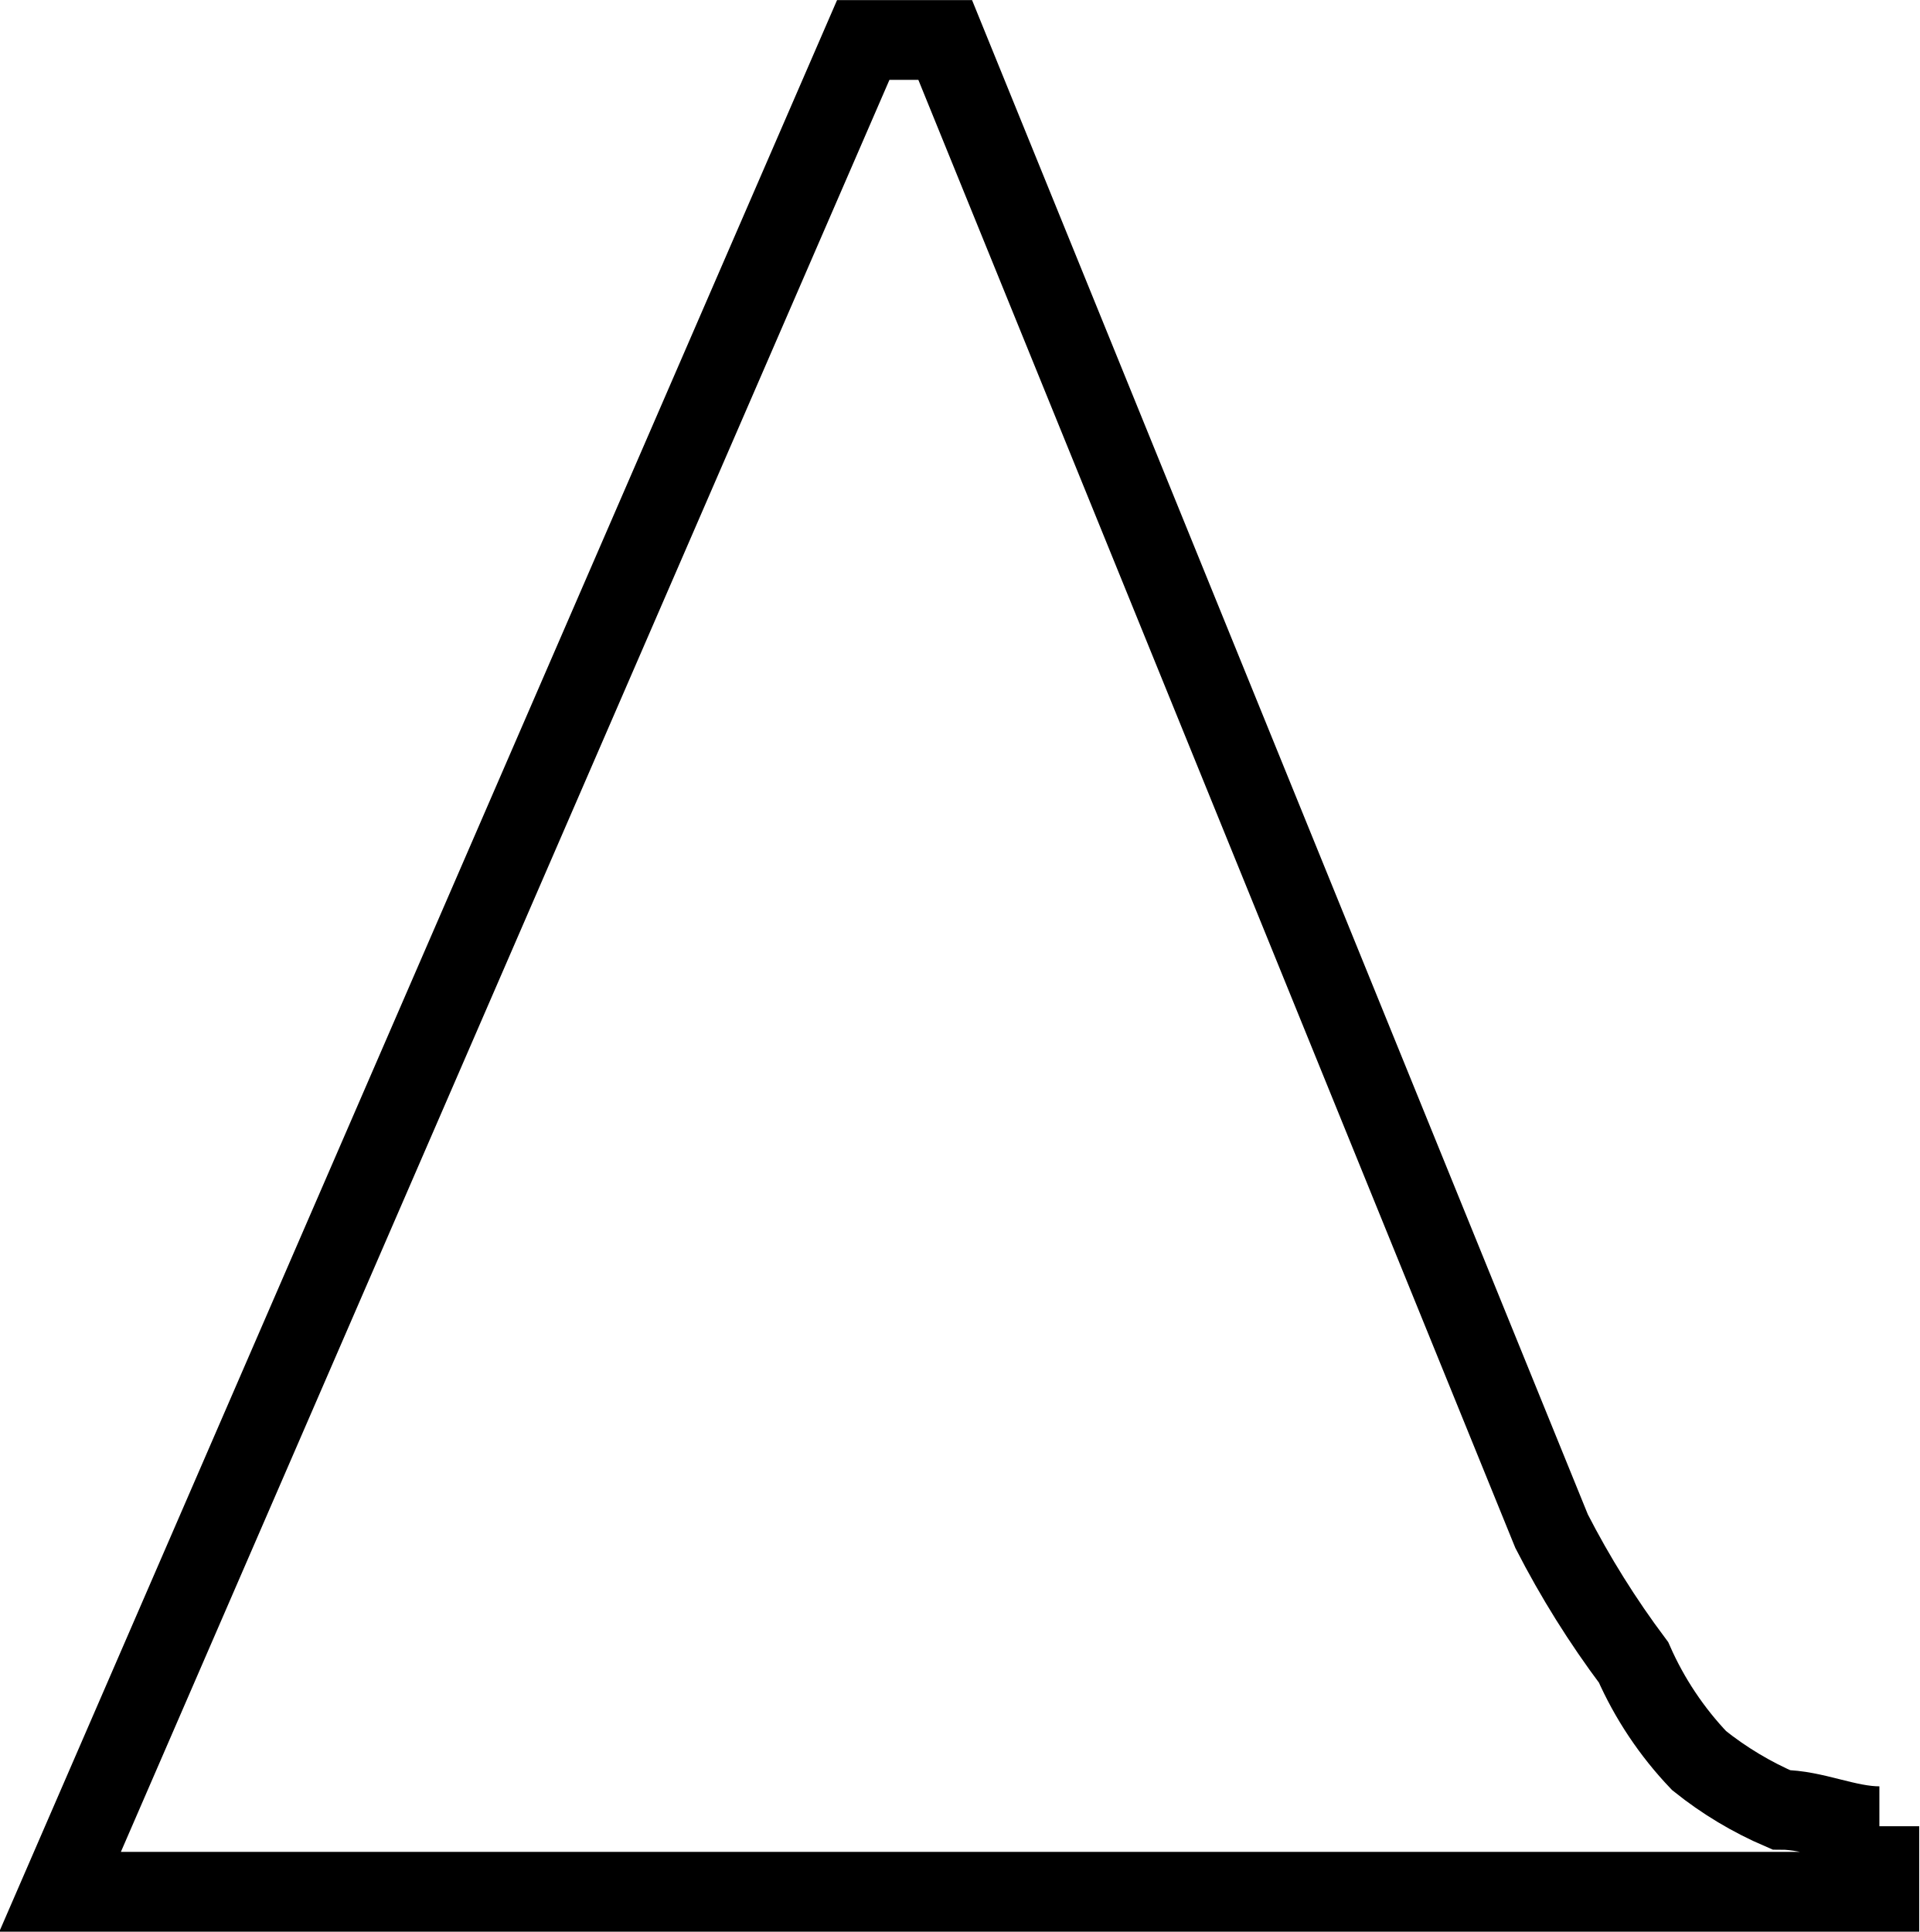
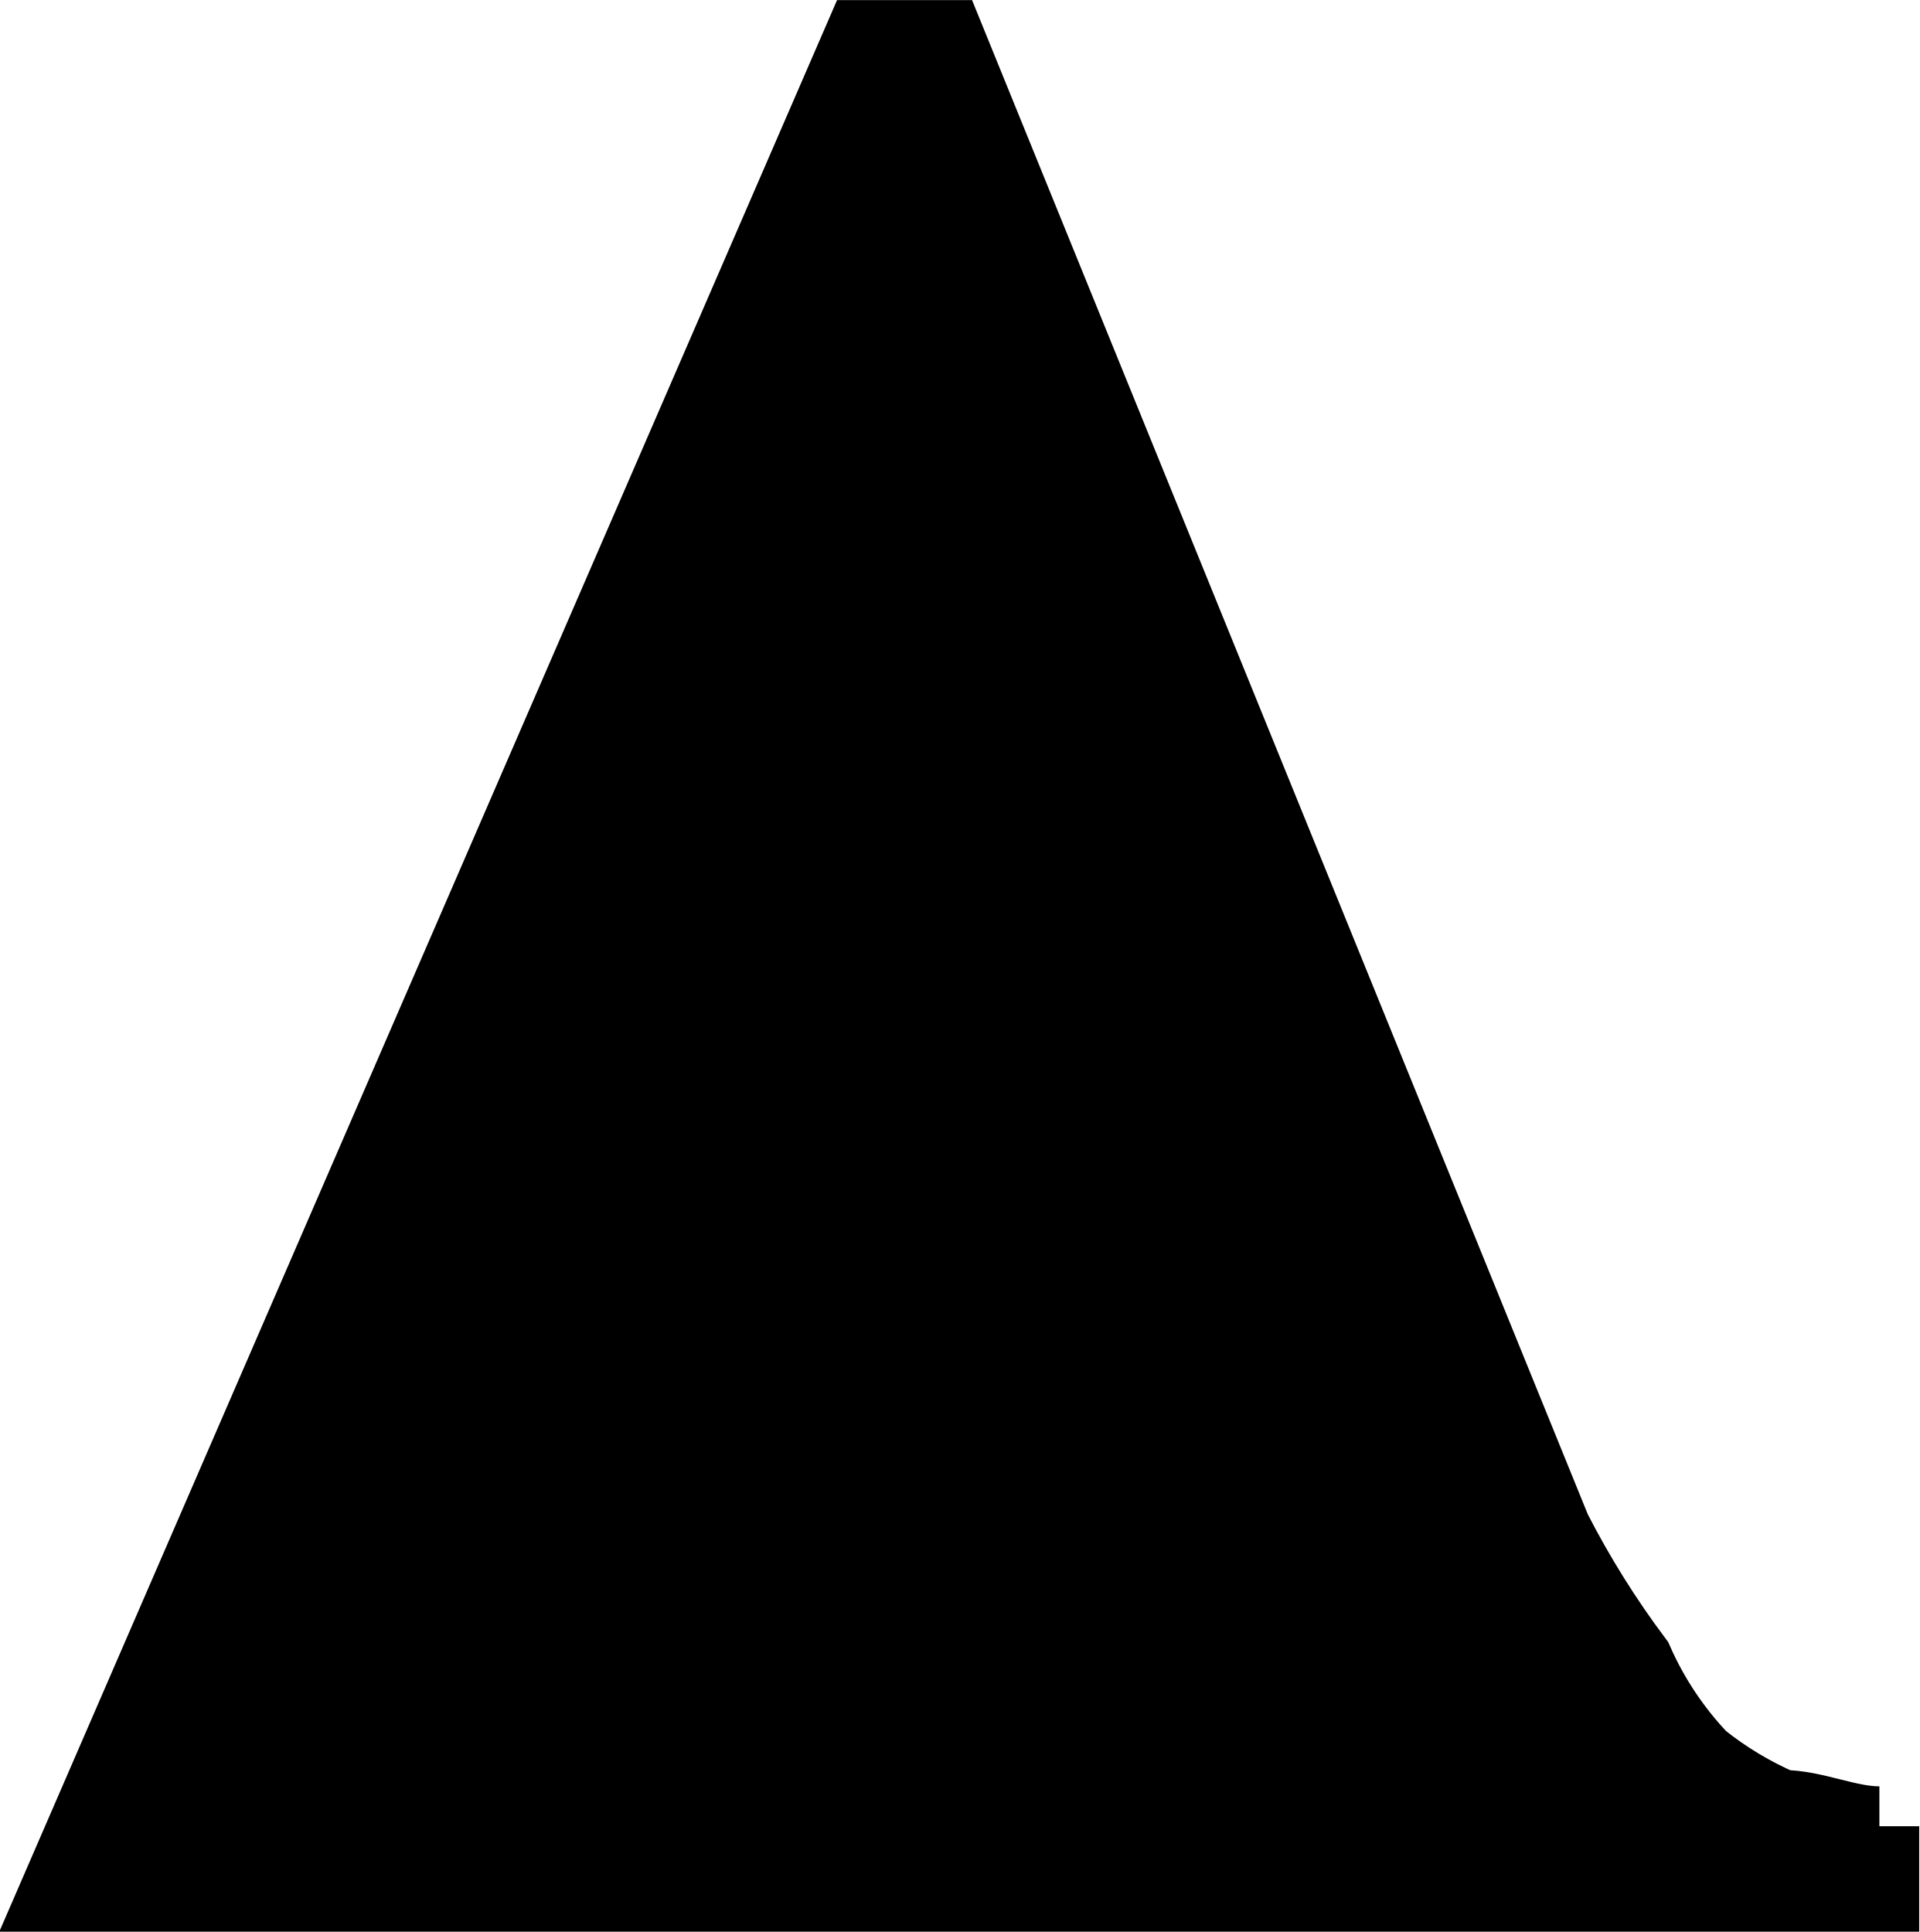
<svg xmlns="http://www.w3.org/2000/svg" width="24.063" height="24.218" viewBox="0 0 24.063 24.218">
-   <defs>
-     <style>
-       .cls-1 {
-         fill: none;
-         stroke: #000;
-         stroke-linecap: round;
-         stroke-width: 1px;
-         fill-rule: evenodd;
-       }
-     </style>
-   </defs>
-   <path id="path14" class="cls-1" d="M988.179,776.205c-0.411,0-.821-0.206-1.232-0.206a4.442,4.442,0,0,1-1.027-.616,4.3,4.3,0,0,1-.822-1.232,11.444,11.444,0,0,1-1.027-1.644l-7.6-18.693h-1.027l-10.066,23.213h22.8v-0.822Z" transform="translate(-964.625 -753.313)" />
+   <path id="path14" stroke="#000" d="M988.179,776.205c-0.411,0-.821-0.206-1.232-0.206a4.442,4.442,0,0,1-1.027-.616,4.3,4.3,0,0,1-.822-1.232,11.444,11.444,0,0,1-1.027-1.644l-7.6-18.693h-1.027l-10.066,23.213h22.8v-0.822Z" transform="translate(-964.625 -753.313)" />
</svg>
